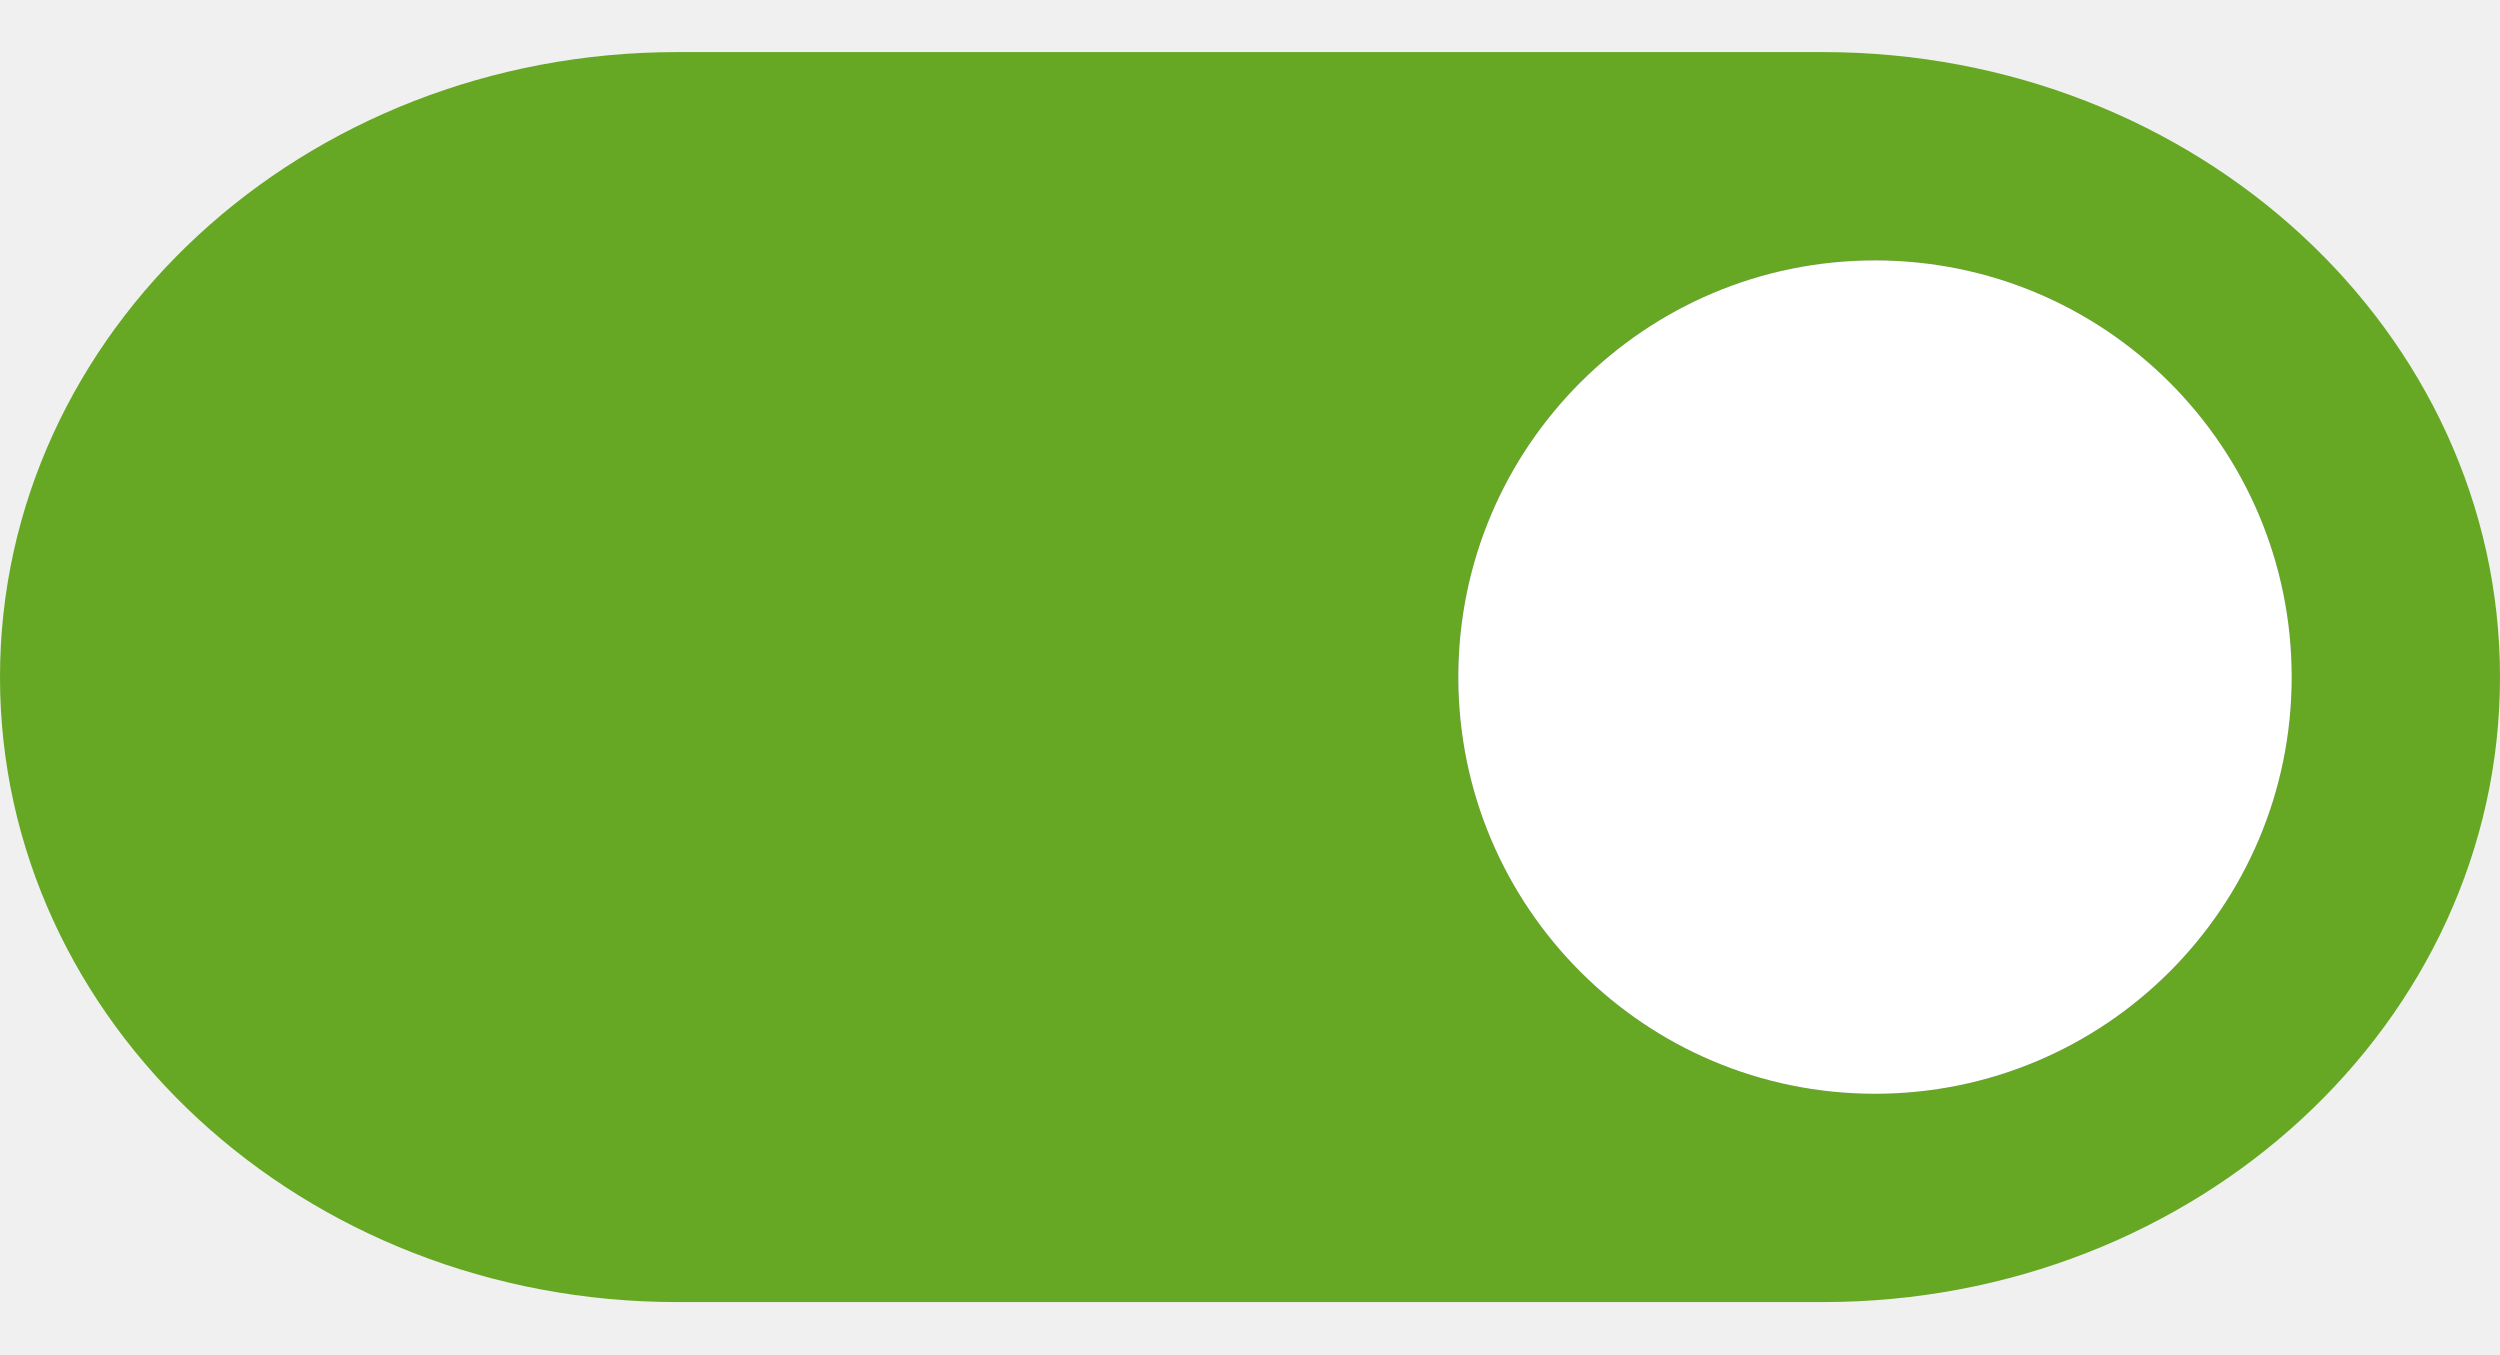
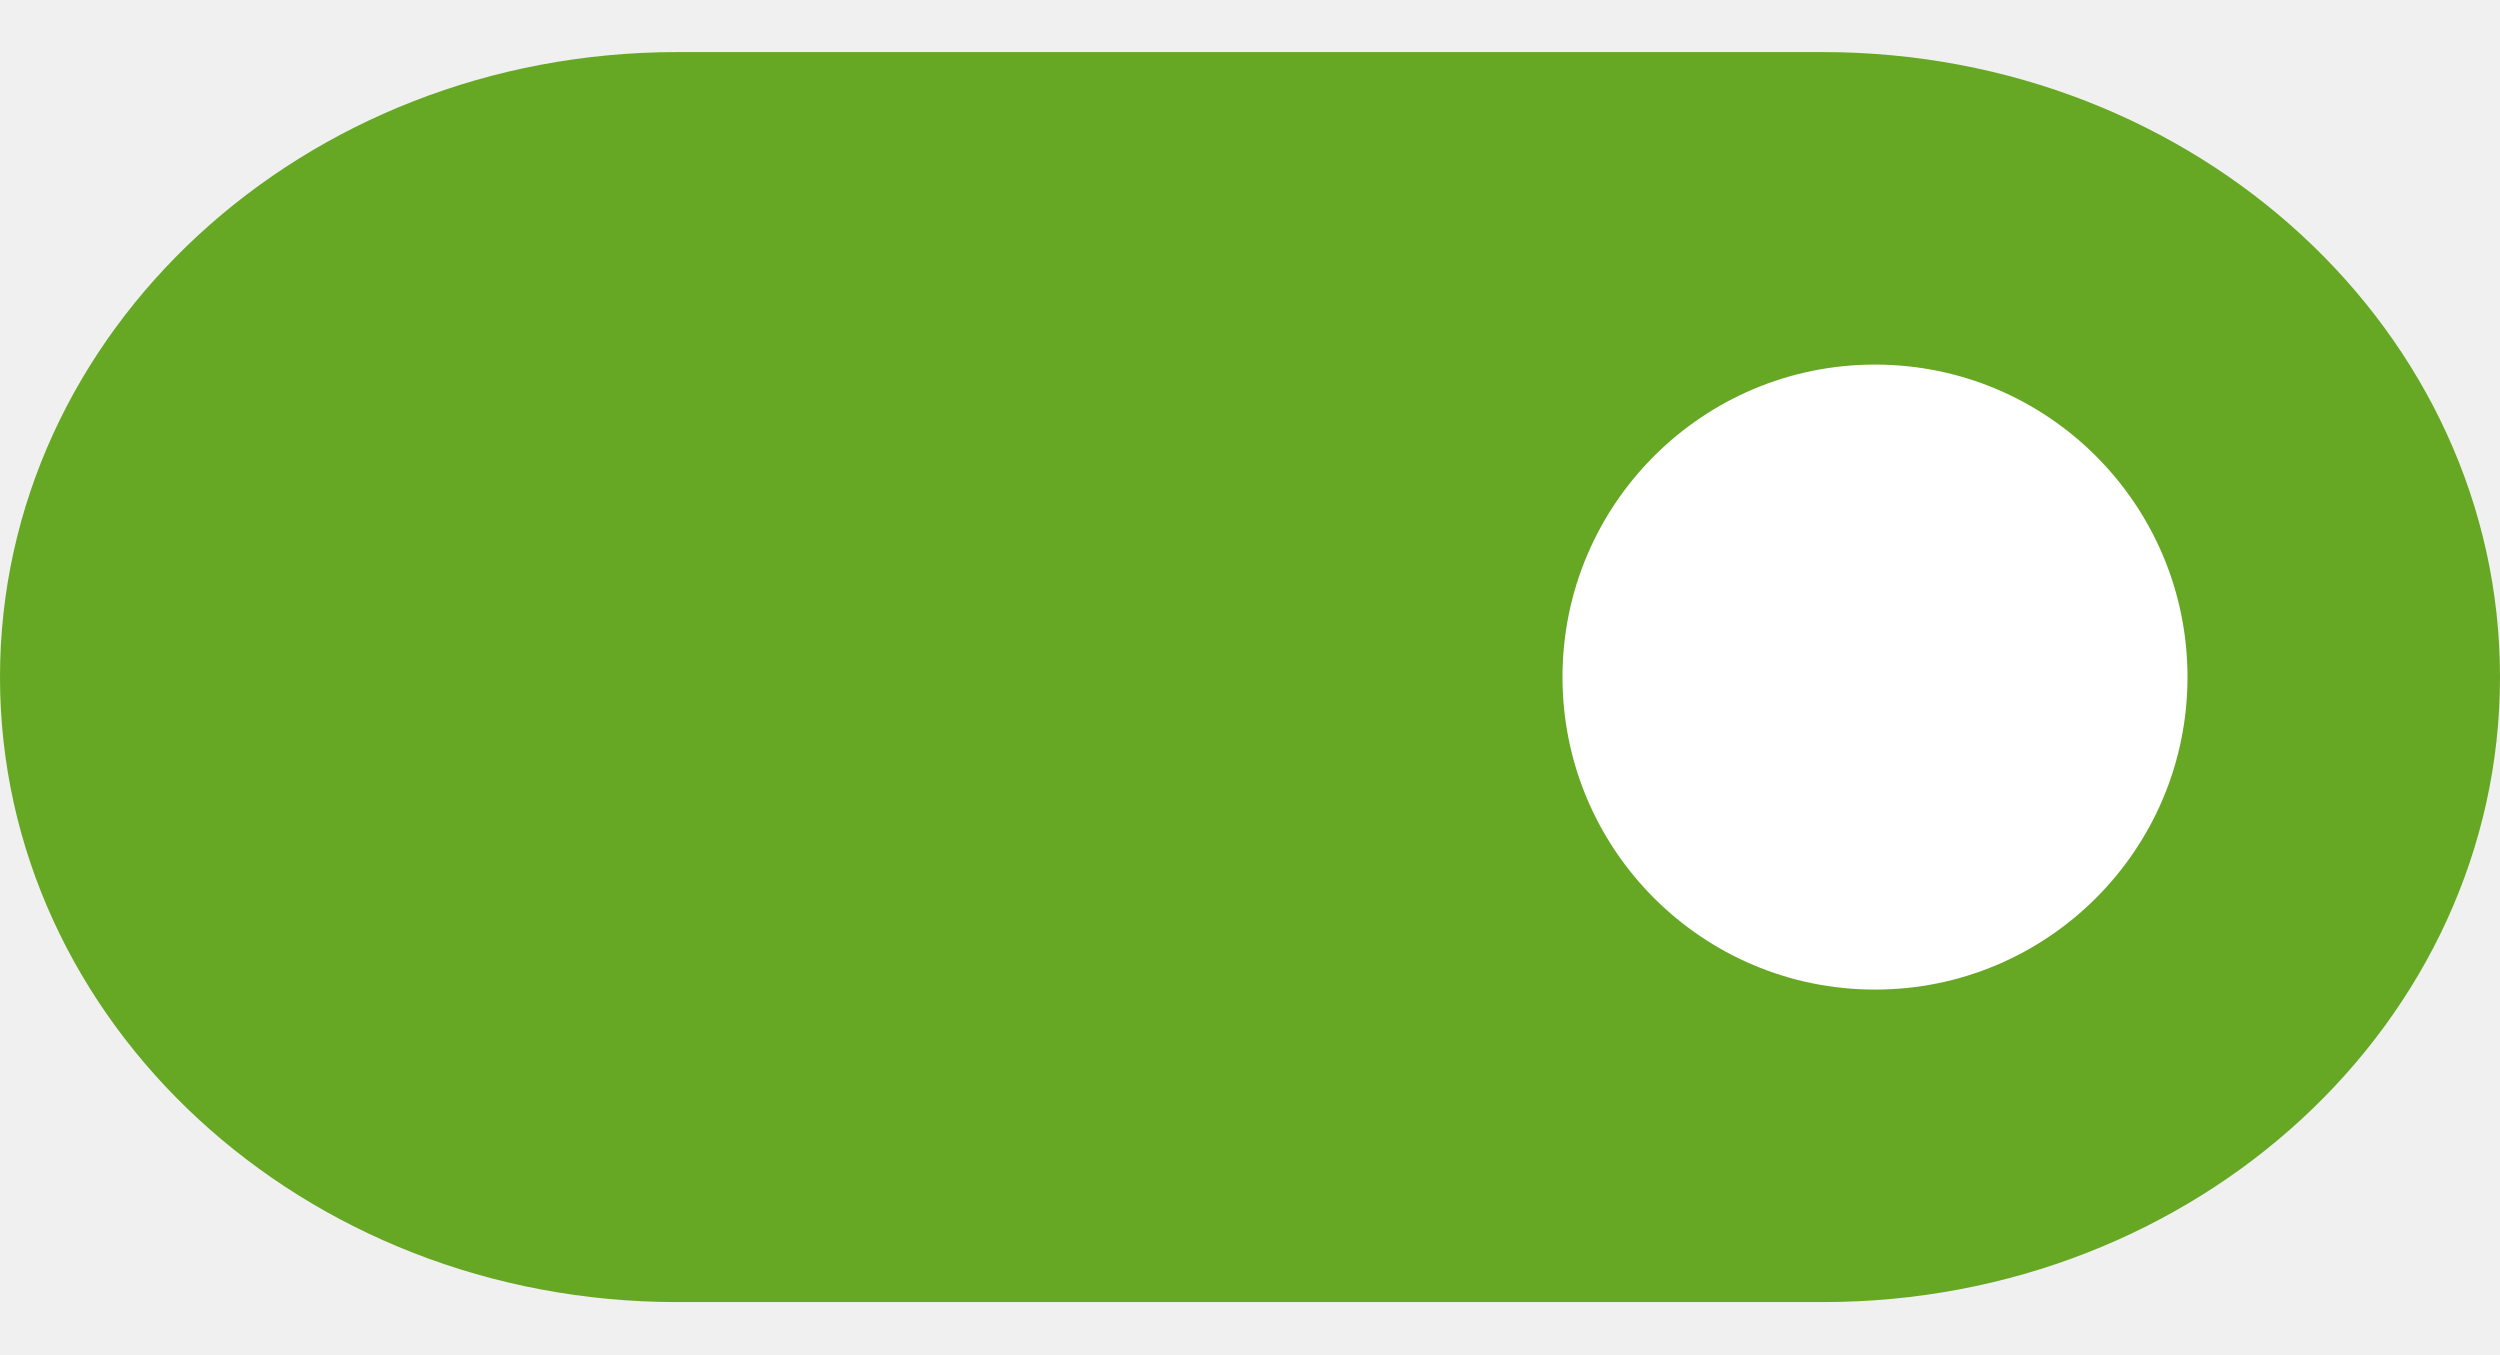
<svg xmlns="http://www.w3.org/2000/svg" width="48" height="26" viewBox="0 0 48 26" version="1.1" id="svg15">
  <defs id="defs11">
    <style id="style2">
      .cls-1 {
        fill: #979797;
      }

      .cls-2 {
        filter: url(#filter);
      }
    </style>
    <filter id="filter" x="2" y="2" width="22" height="22" filterUnits="userSpaceOnUse">
      <feFlood result="flood" flood-color="#fff" id="feFlood4" />
      <feComposite result="composite" operator="in" in2="SourceGraphic" id="feComposite6" />
      <feBlend result="blend" in2="SourceGraphic" id="feBlend8" />
    </filter>
  </defs>
  <rect id="Dikdörtgen_1" data-name="Dikdörtgen 1" class="cls-1" width="48" height="24" rx="13" ry="12" x="-48" y="-25" style="stroke-width:0.961;fill:#66a824;fill-opacity:1" transform="scale(-1)" />
-   <circle id="Elips_2" data-name="Elips 2" class="cls-2" cx="13" cy="13" r="11" transform="matrix(-0.7272727,0,0,-0.7272727,45.45455,22.45455)" />
+   <rect style="opacity:1;fill:#ffffff;stroke-width:1.484" id="rect1350" width="12" height="12" x="30" y="7" rx="6" ry="6" />
</svg>
